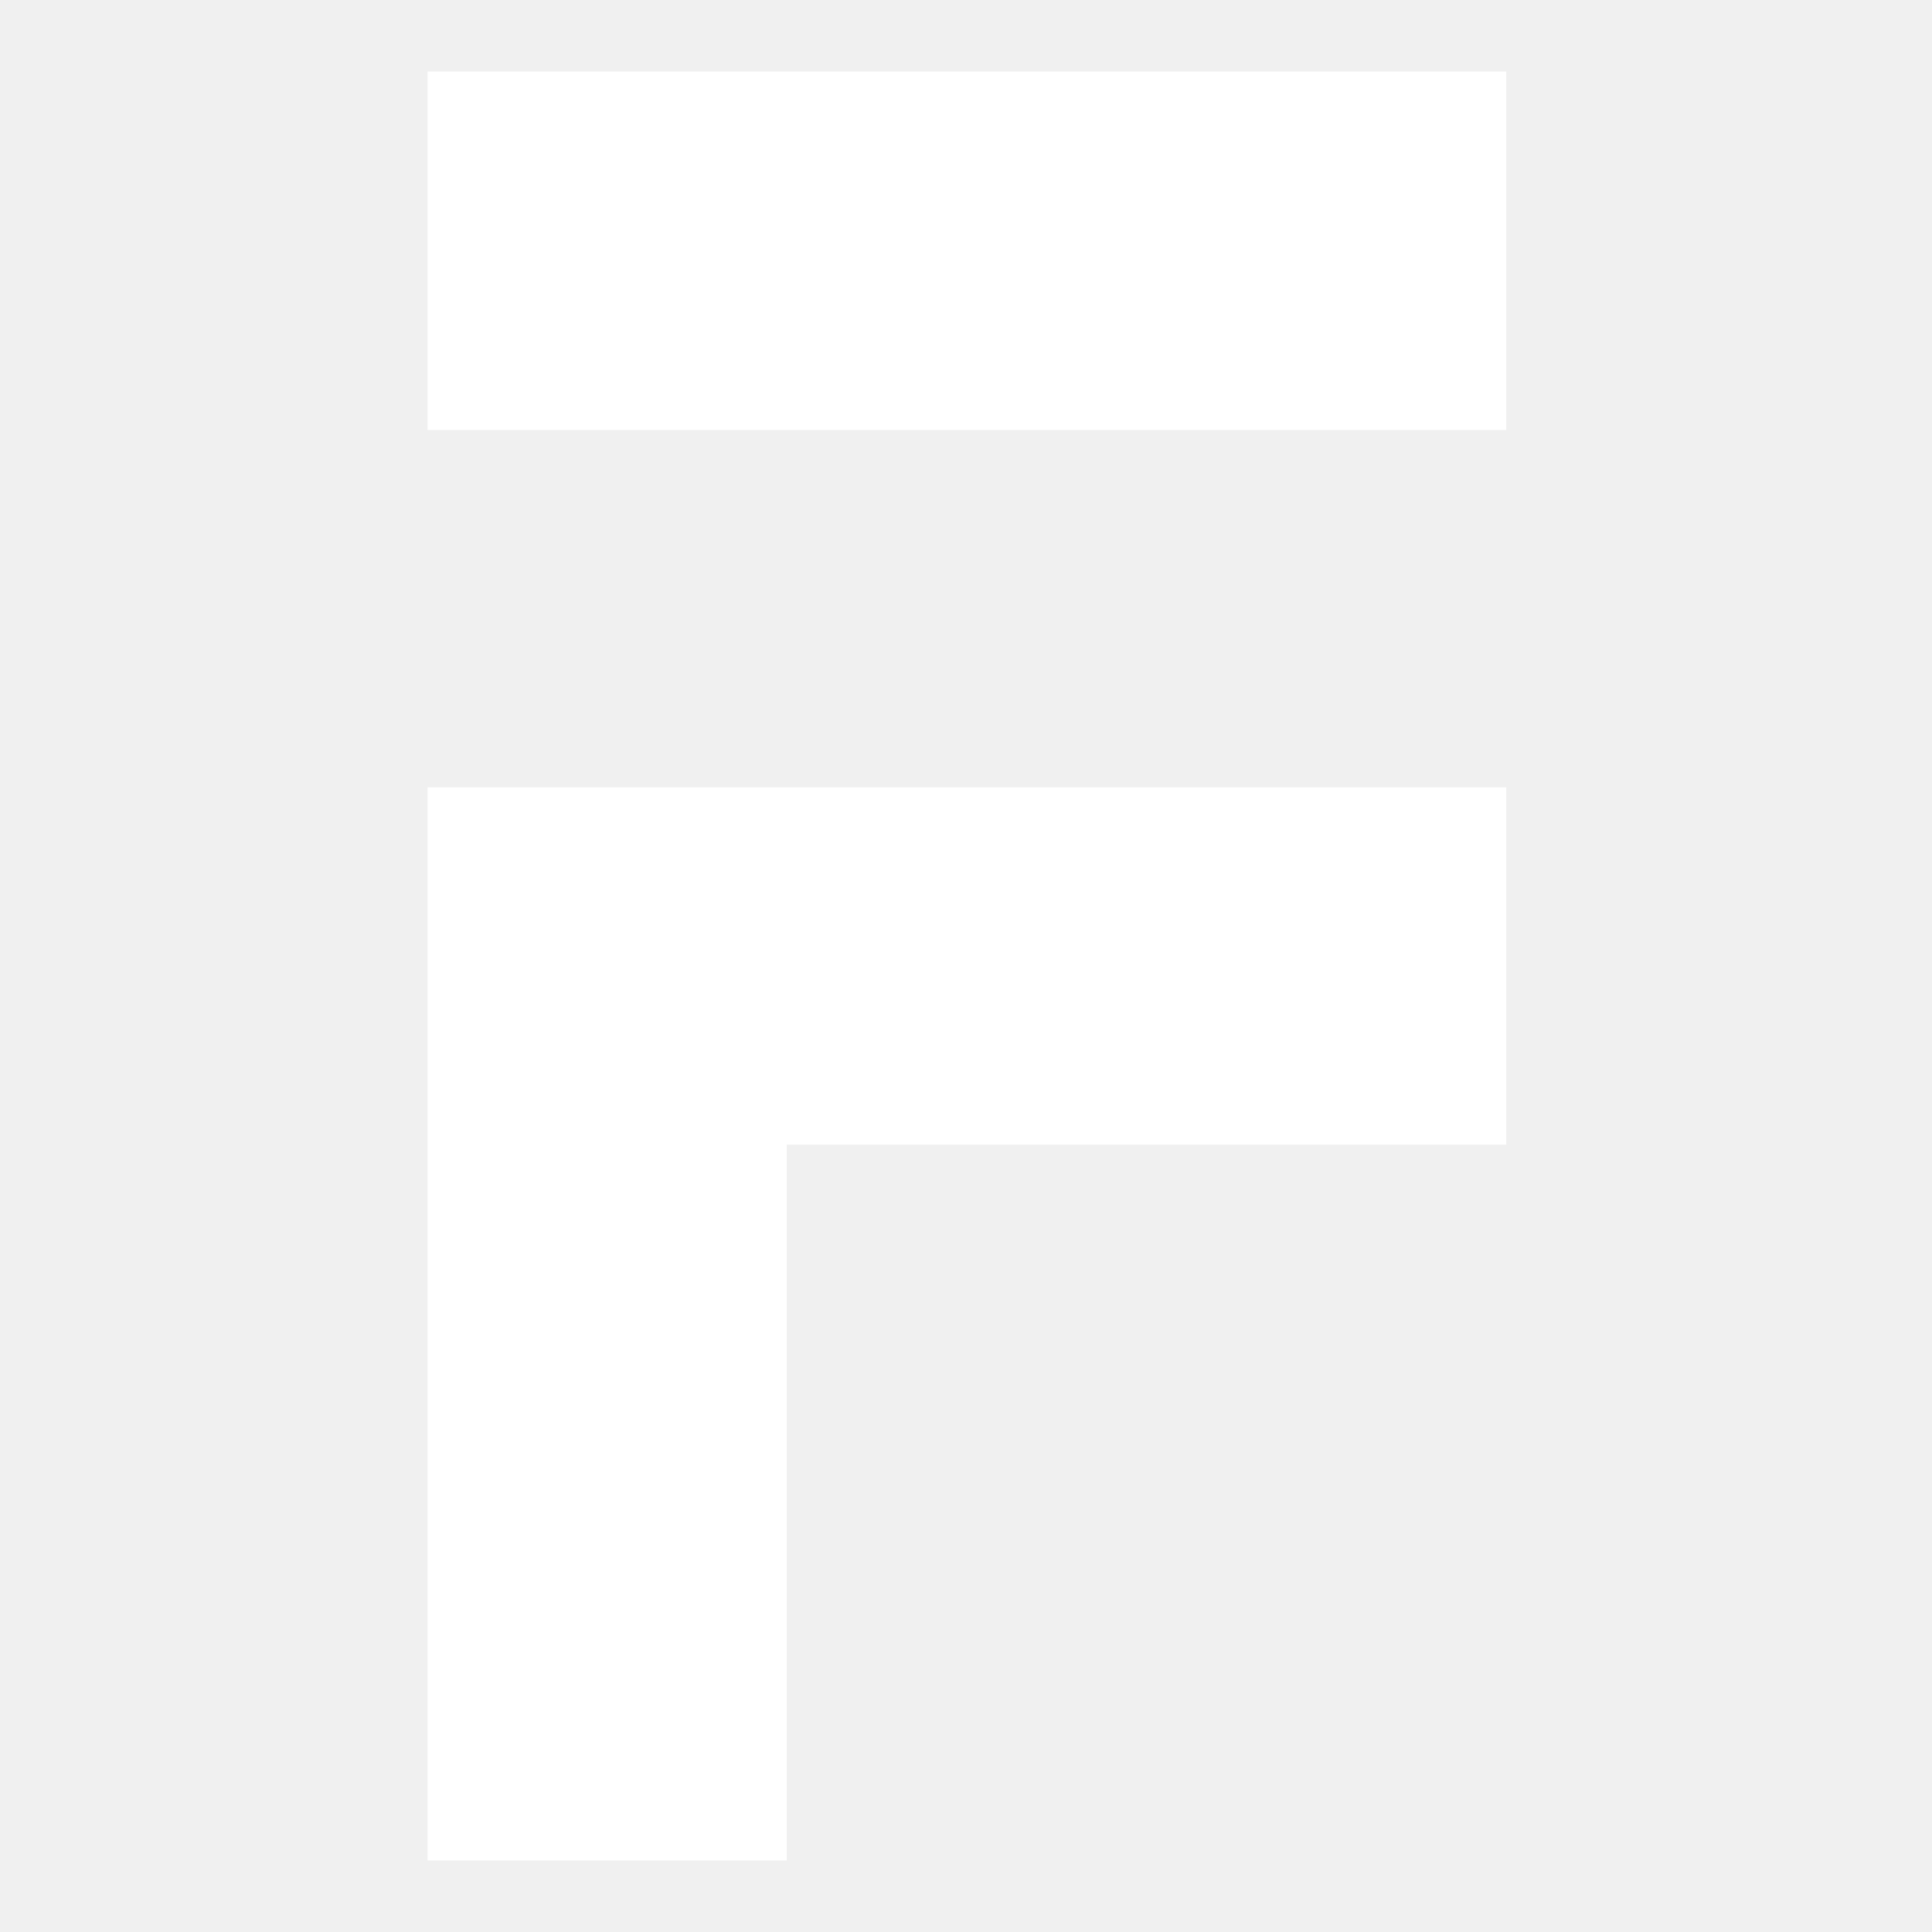
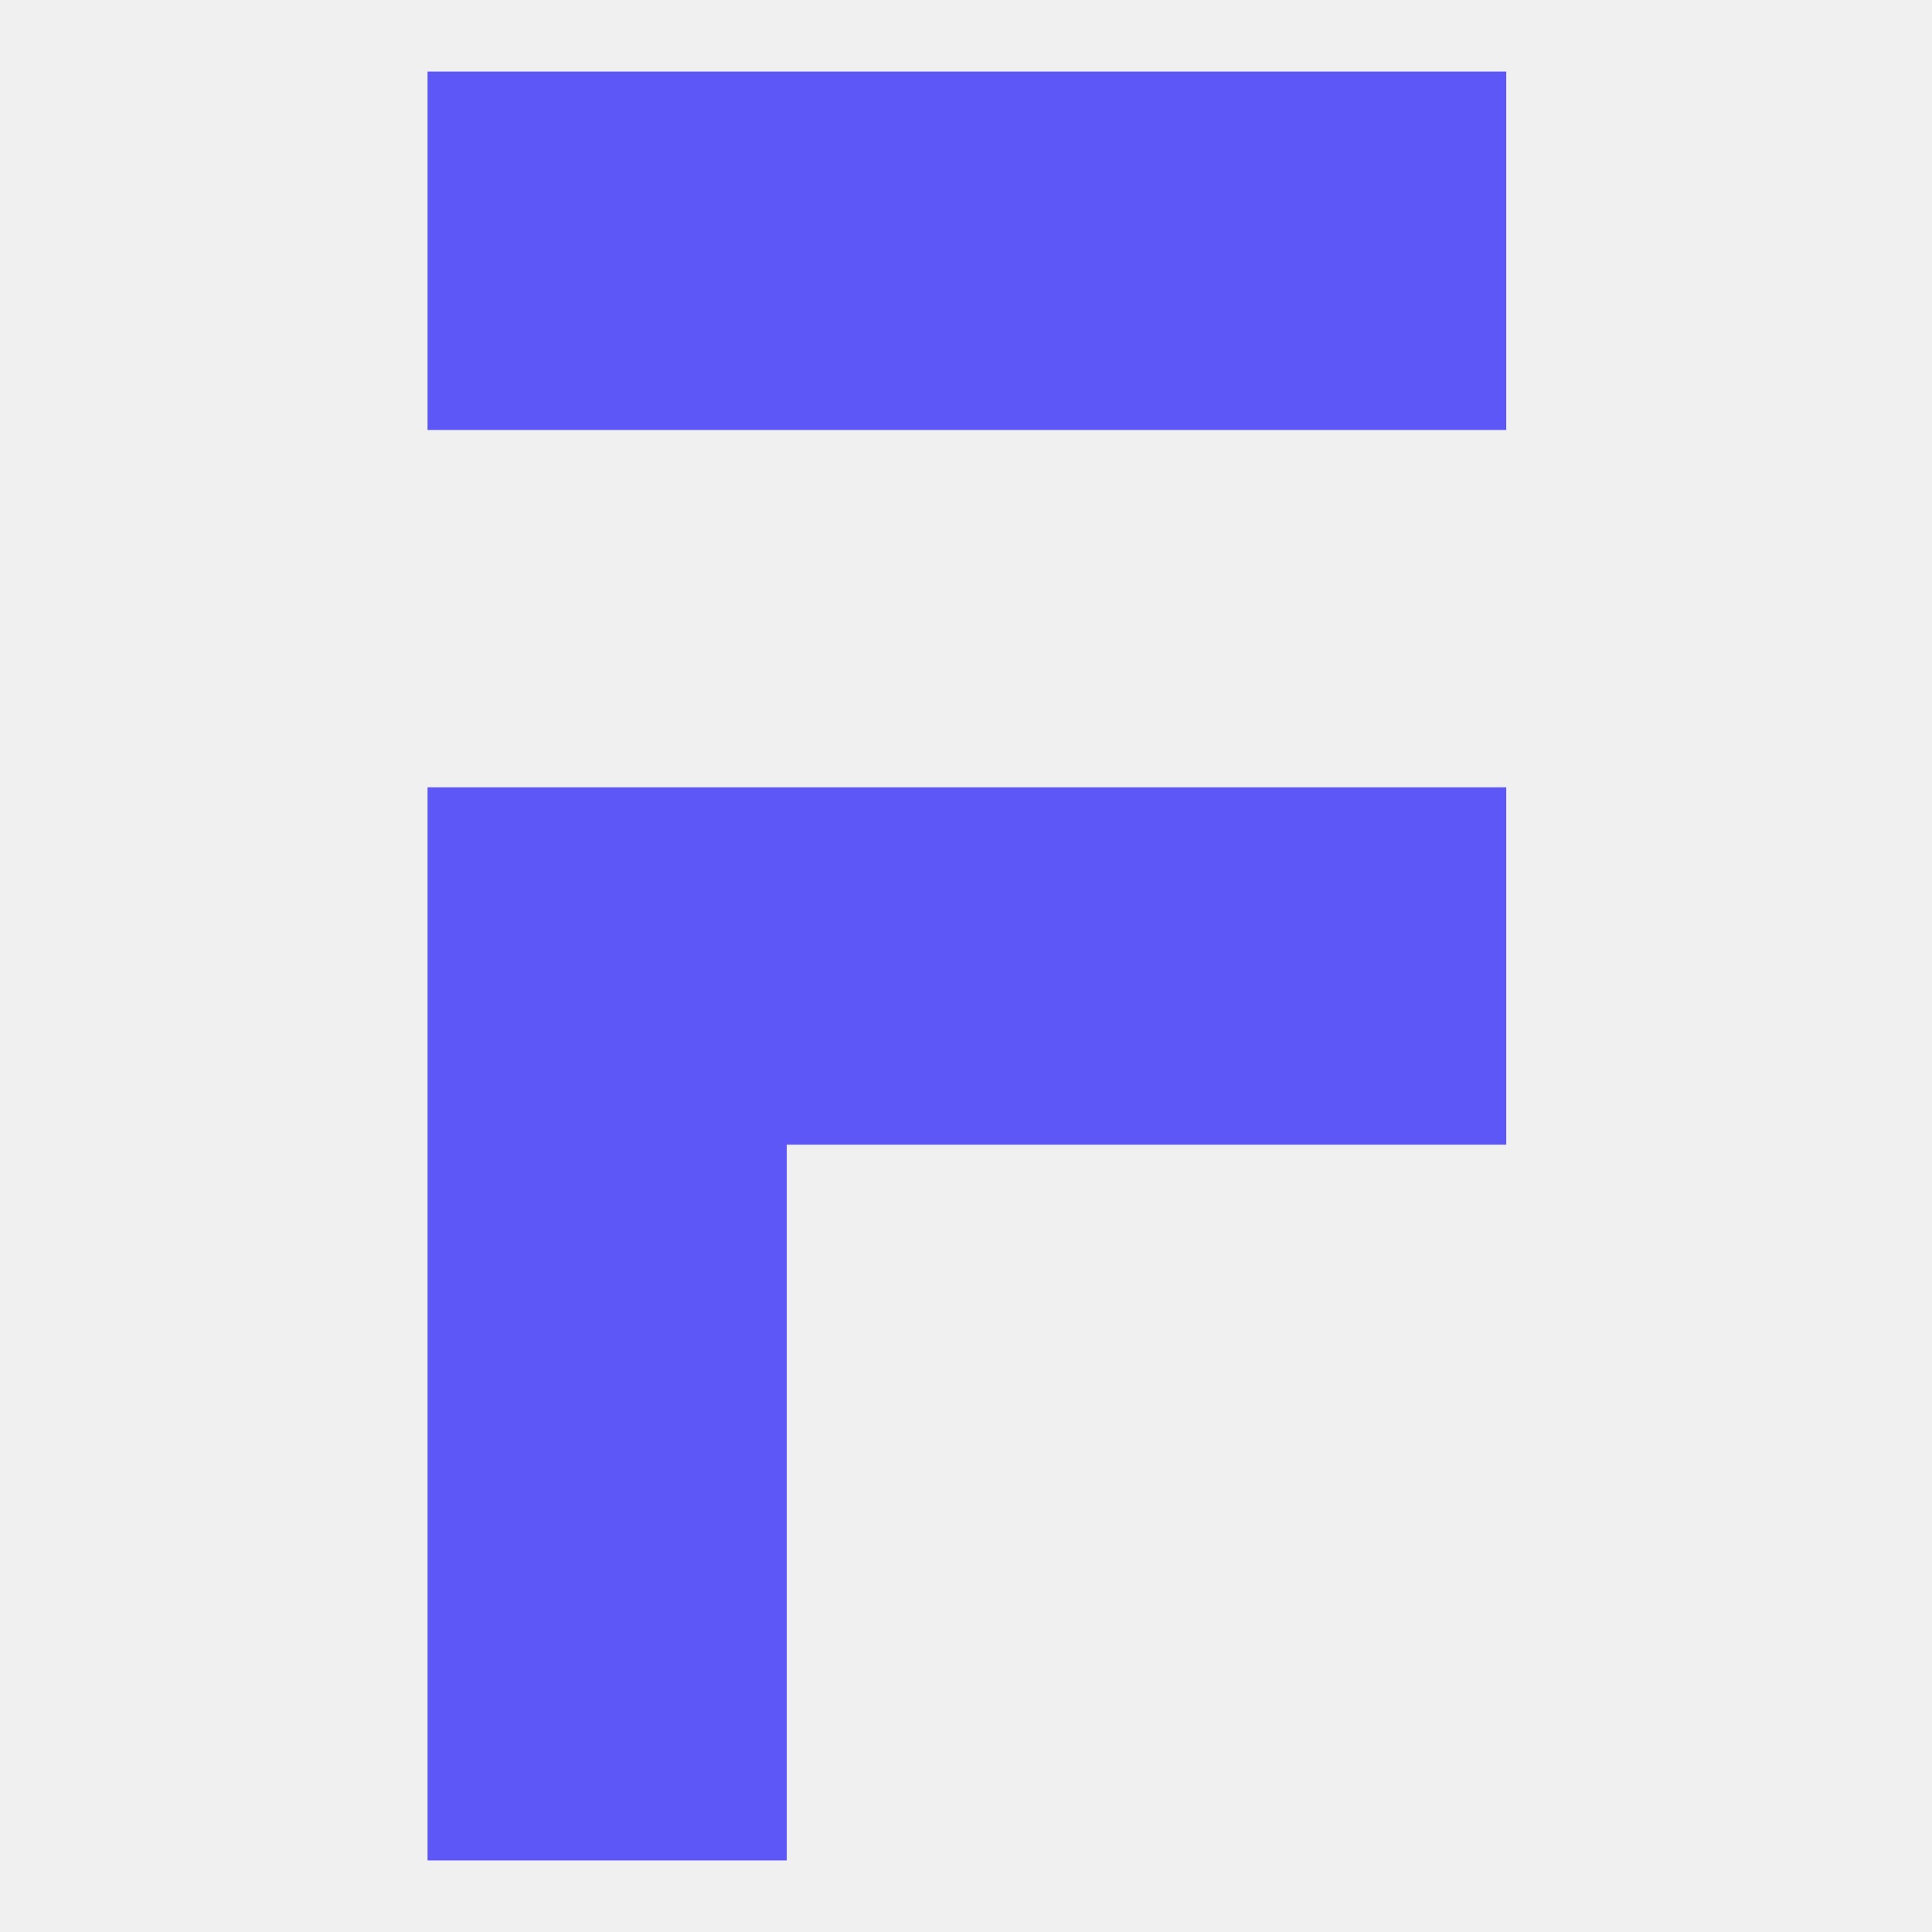
<svg xmlns="http://www.w3.org/2000/svg" width="1080" height="1080" viewBox="0 0 1080 1080" fill="none">
-   <path d="M239 440.119V1040H439.801V639.881H842V440.119H239ZM842 40H239V240.358H842V40Z" fill="white" />
+   <path d="M239 440.119V1040H439.801V639.881H842V440.119H239ZM842 40H239V240.358H842V40Z" fill="#5D57F8" />
</svg>
